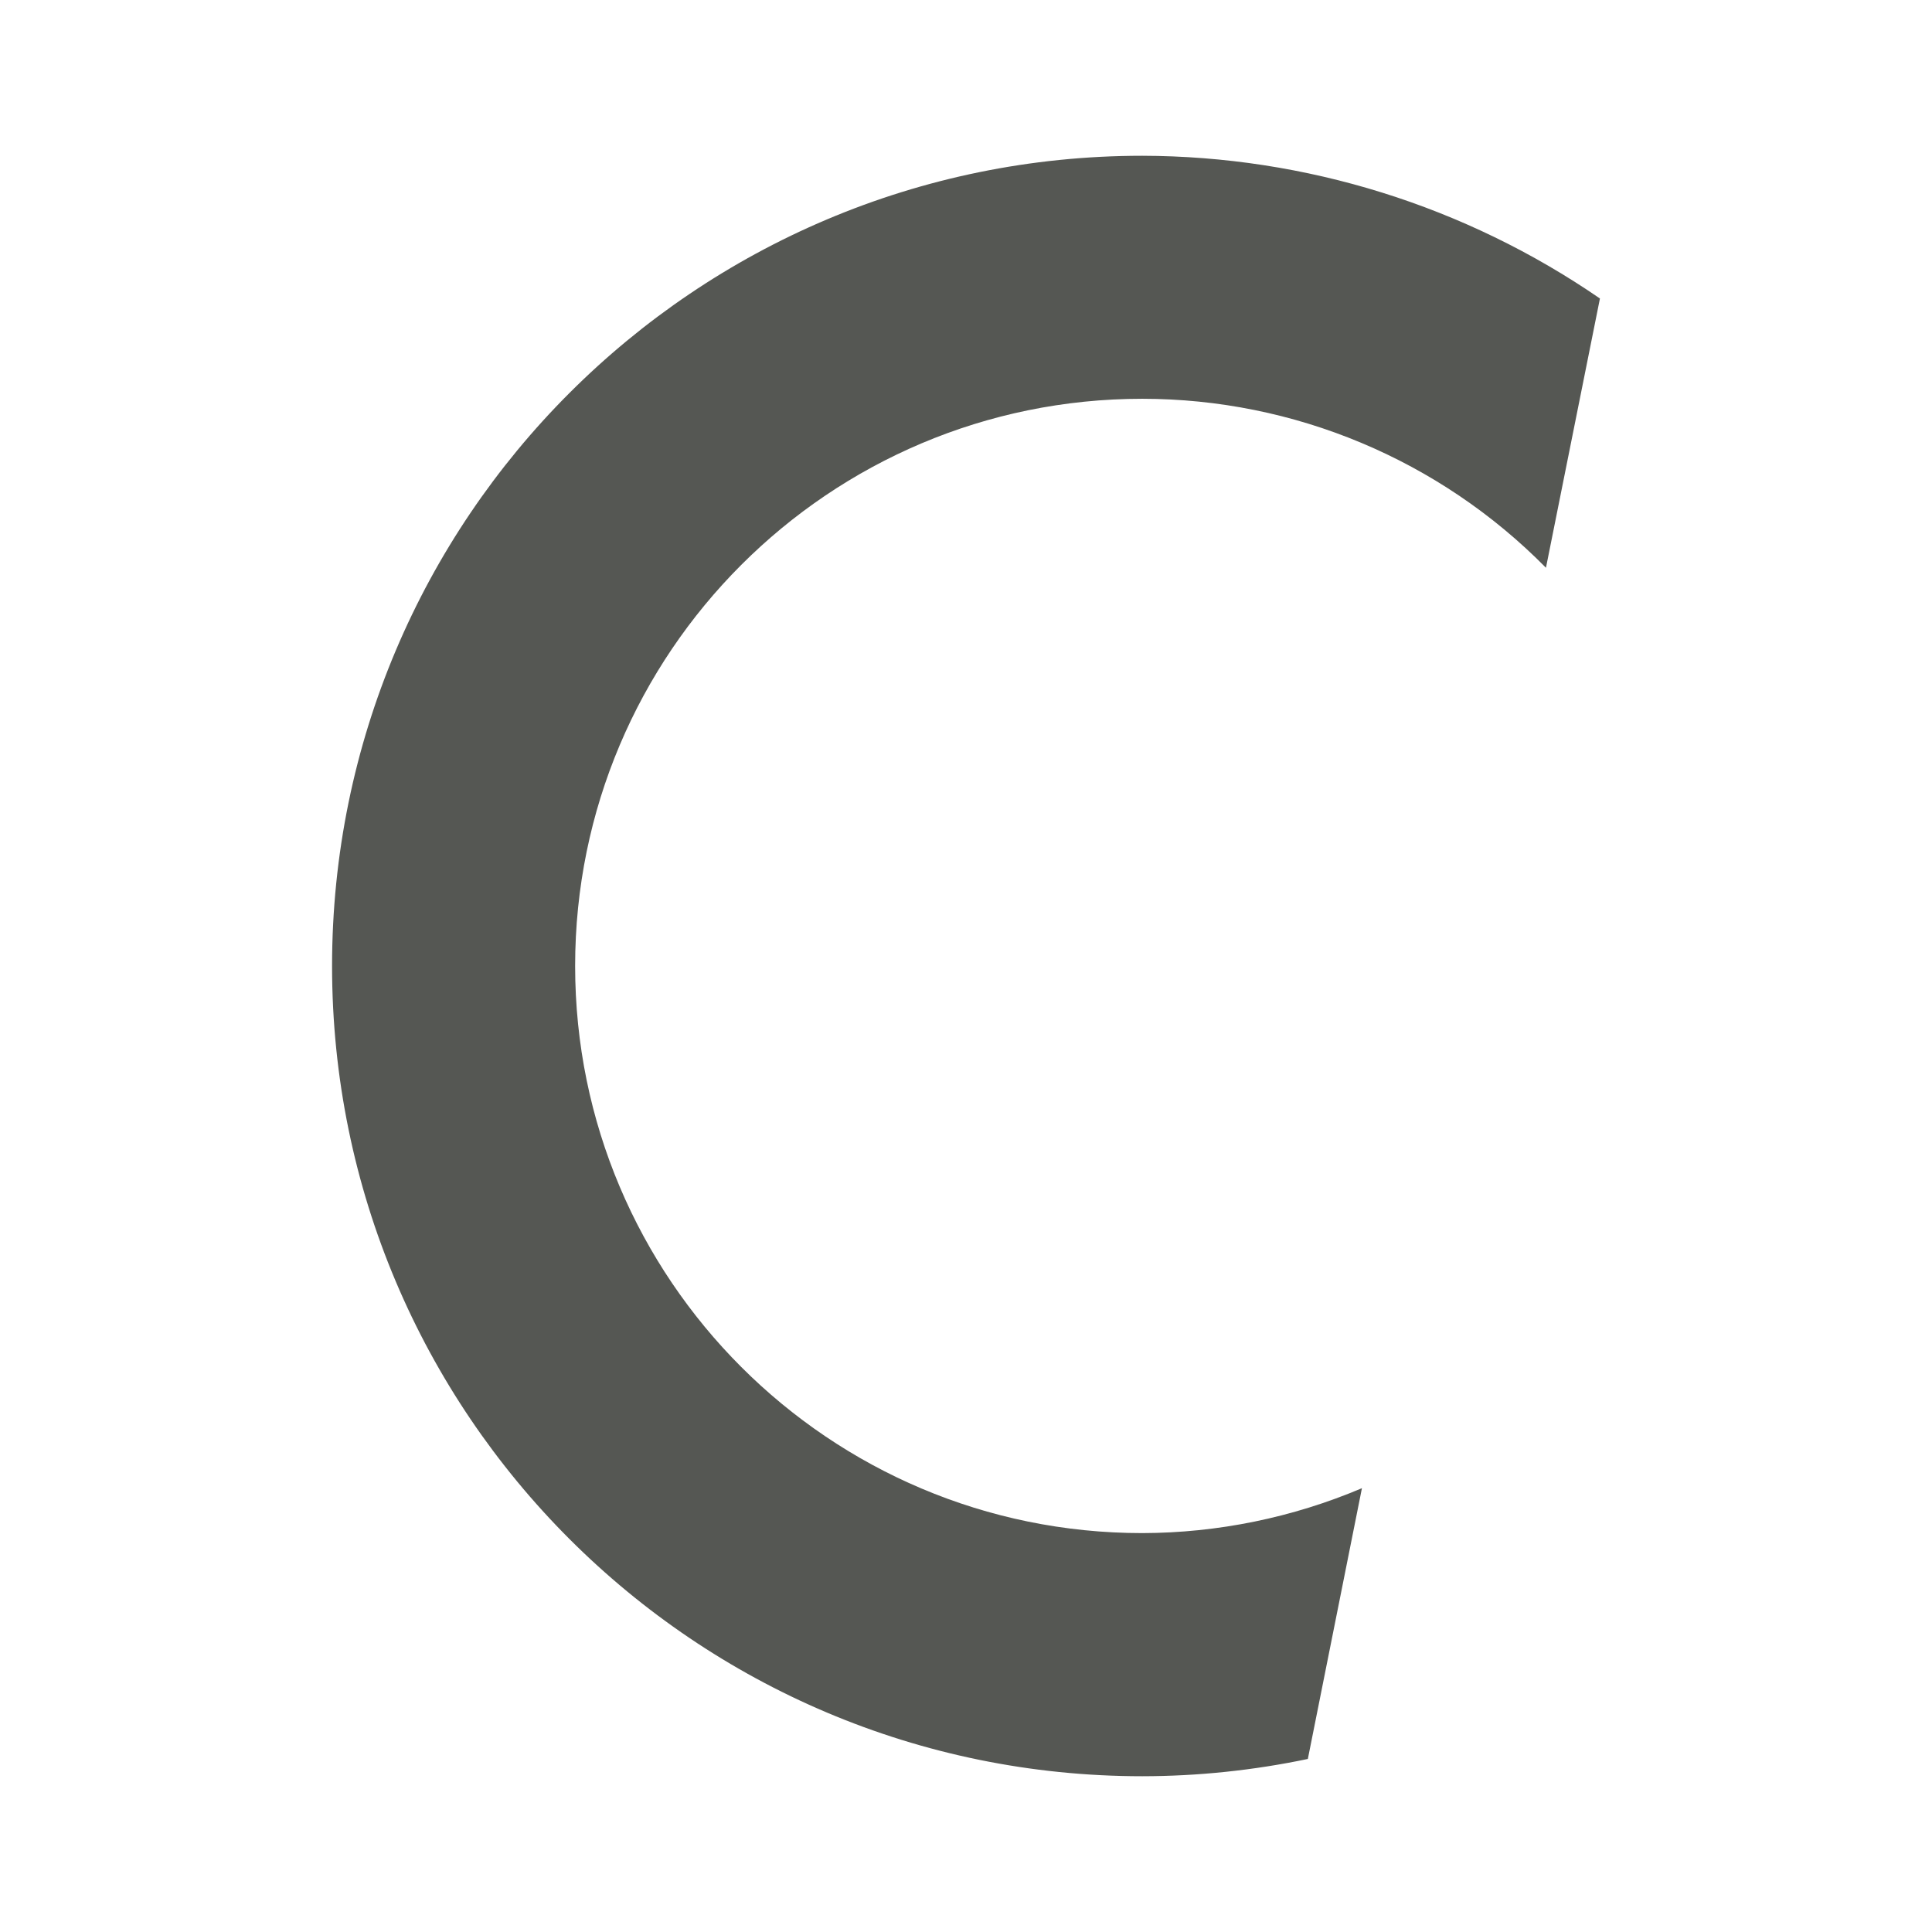
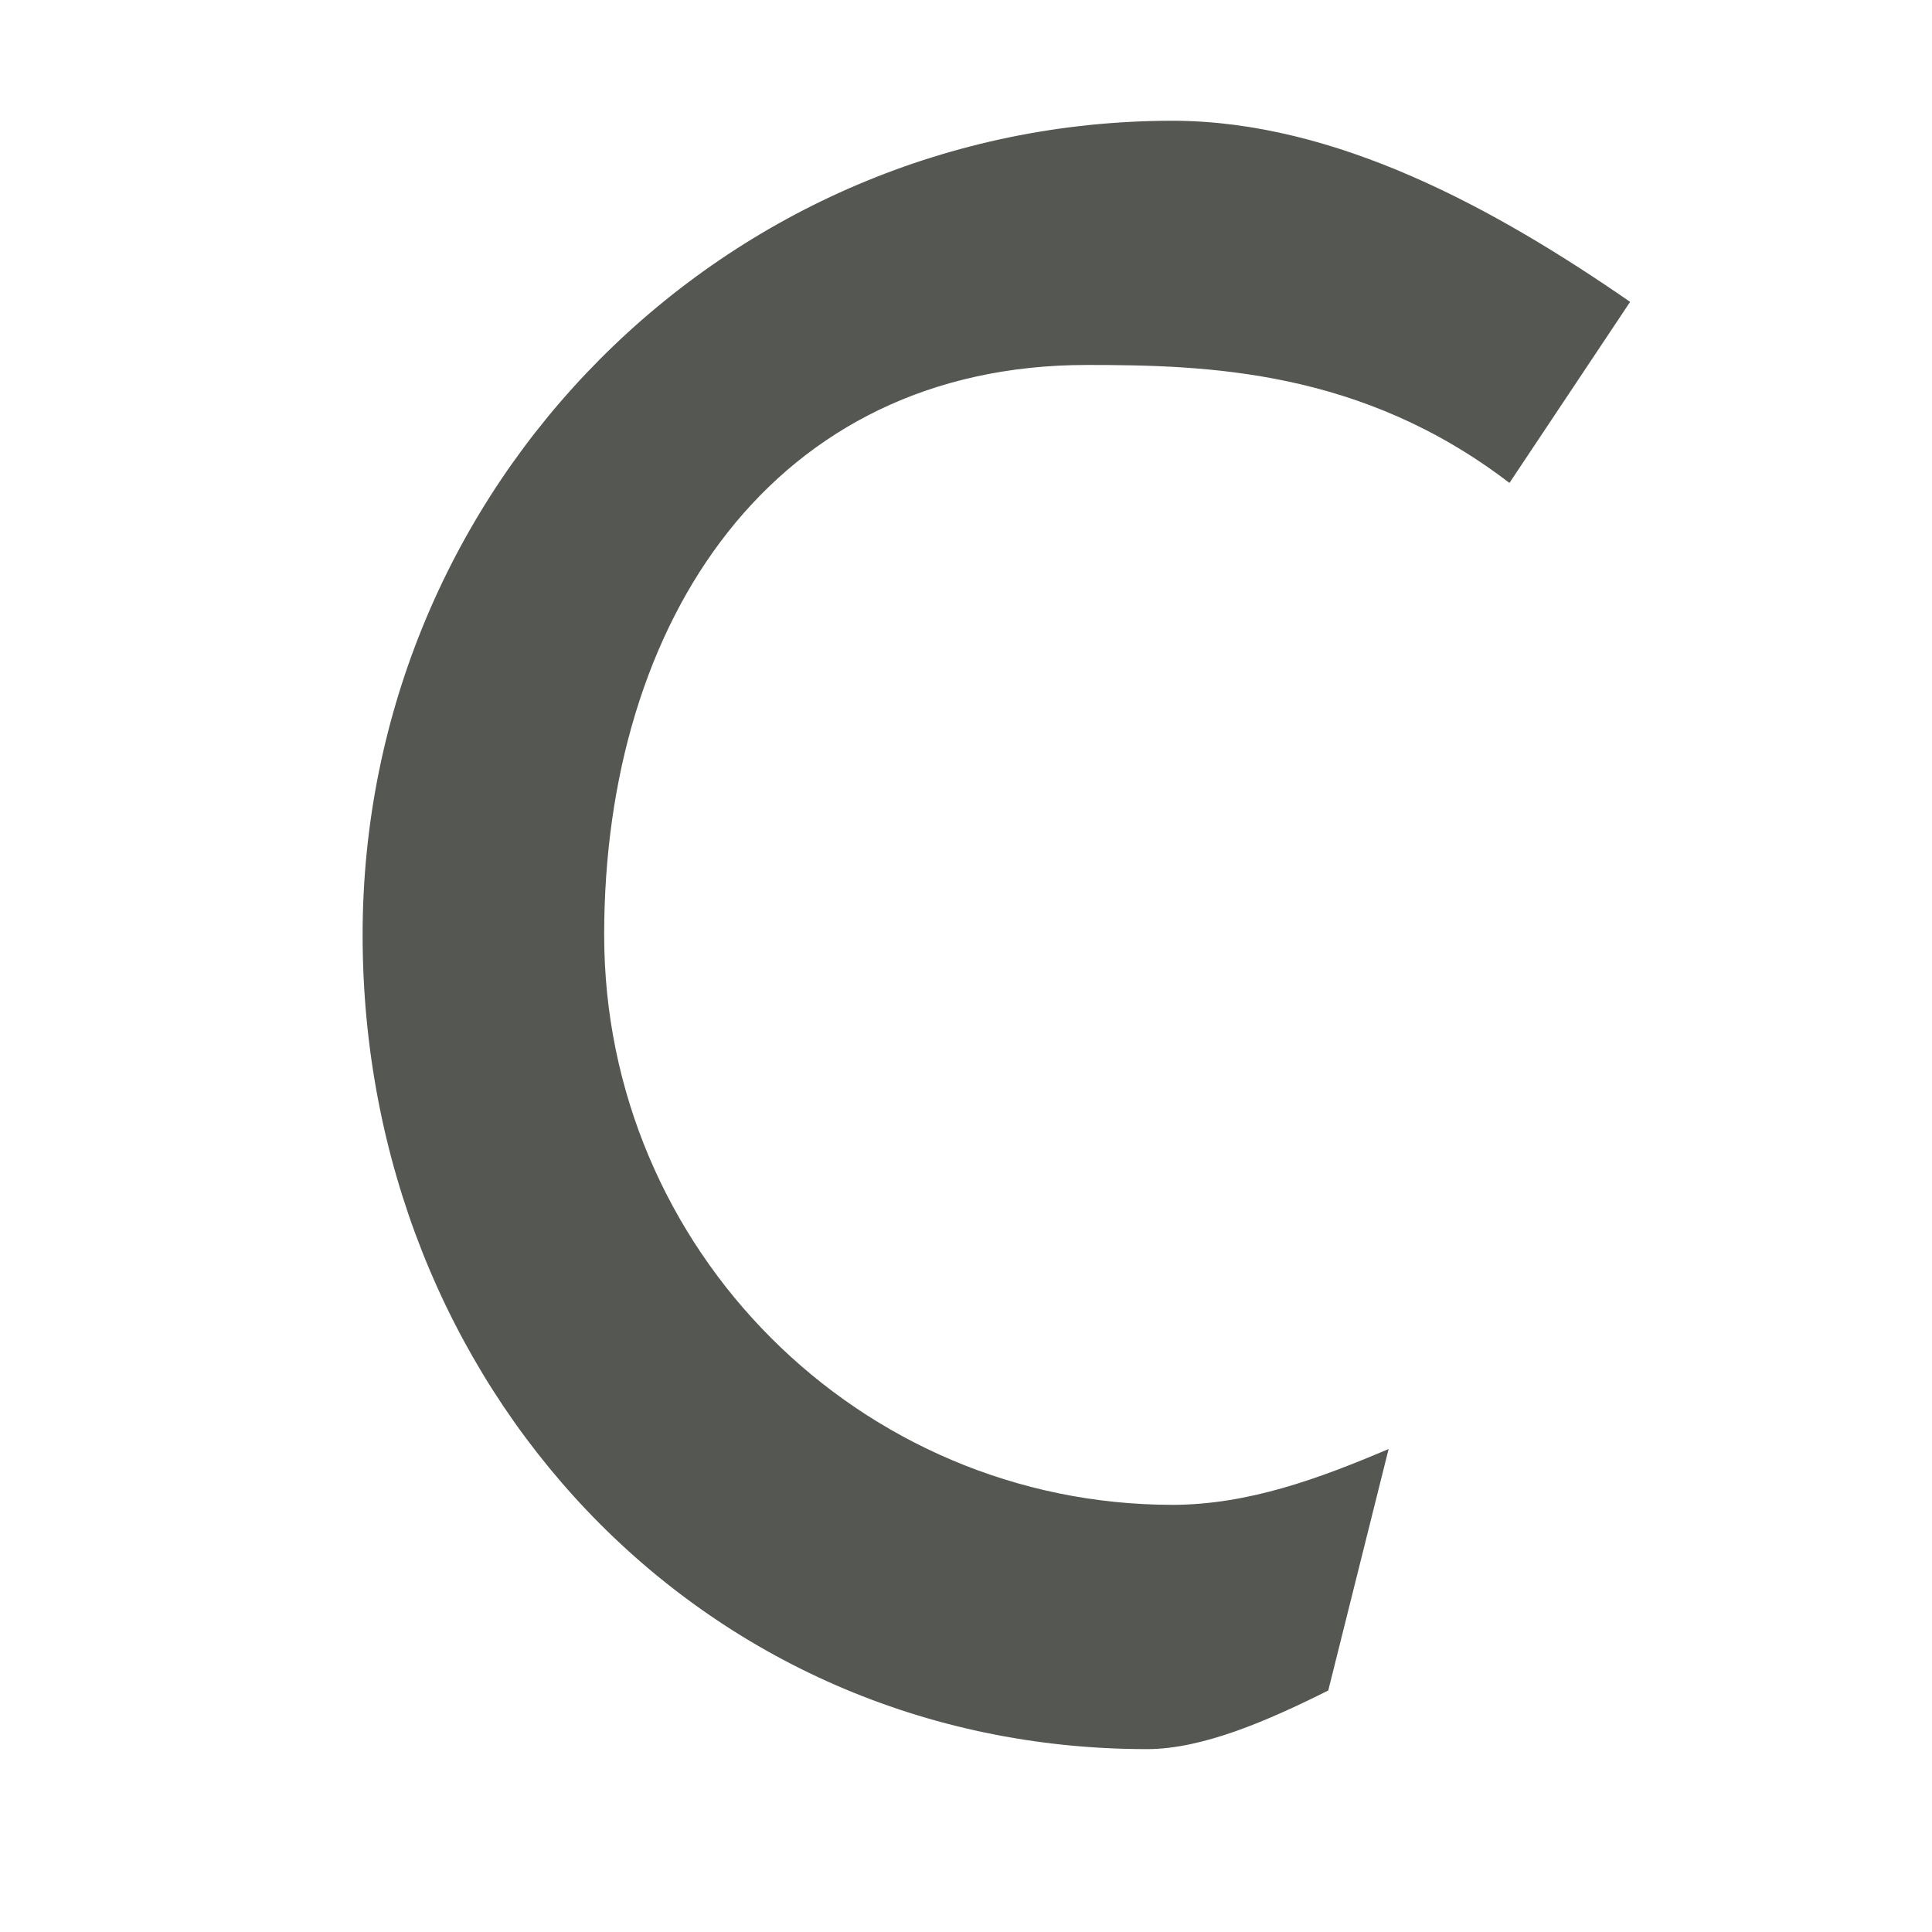
<svg xmlns="http://www.w3.org/2000/svg" viewBox="0 0 32 32" version="1.1" id="svg4" width="32" height="32">
  <defs id="defs8" />
-   <path d="M 18.92,2.58 C 11.508,2.58 5.5,8.588 5.5,16 c 0,7.412 6.008,13.42 13.42,13.42 0.921,-8.74e-4 1.84,-0.097 2.742,-0.286 0.299,-1.495 0.597,-2.99 0.896,-4.485 -1.151,0.488 -2.388,0.741 -3.638,0.744 -5.188,0 -9.394,-4.206 -9.394,-9.394 0,-5.188 4.206,-9.394 9.394,-9.394 2.514,9.89e-4 4.922,1.009 6.686,2.799 C 25.904,7.918 26.203,6.431 26.5,4.944 24.27,3.41 21.627,2.586 18.92,2.58 Z" id="path2" style="fill:#555753;stroke-width:1" />
+   <path d="M 19.426,2 C 12.014,2 6.006,8.038 6.006,15.485 6.006,22.933 11.588,28.971 19,28.971 19.921,28.97 21,28.5 22,28 l 1,-4 c -1.151,0.49 -2.324,0.922 -3.574,0.925 -5.188,0 -9.419,-4.226 -9.419,-9.44 0,-5.213 2.806,-9.44 7.994,-9.44 2,0 4.552,0.077 7,1.954 L 27,5 C 24.77,3.458 22.133,2.005 19.426,2 Z" id="path2" style="fill:#555753;stroke-width:1" />
</svg>
